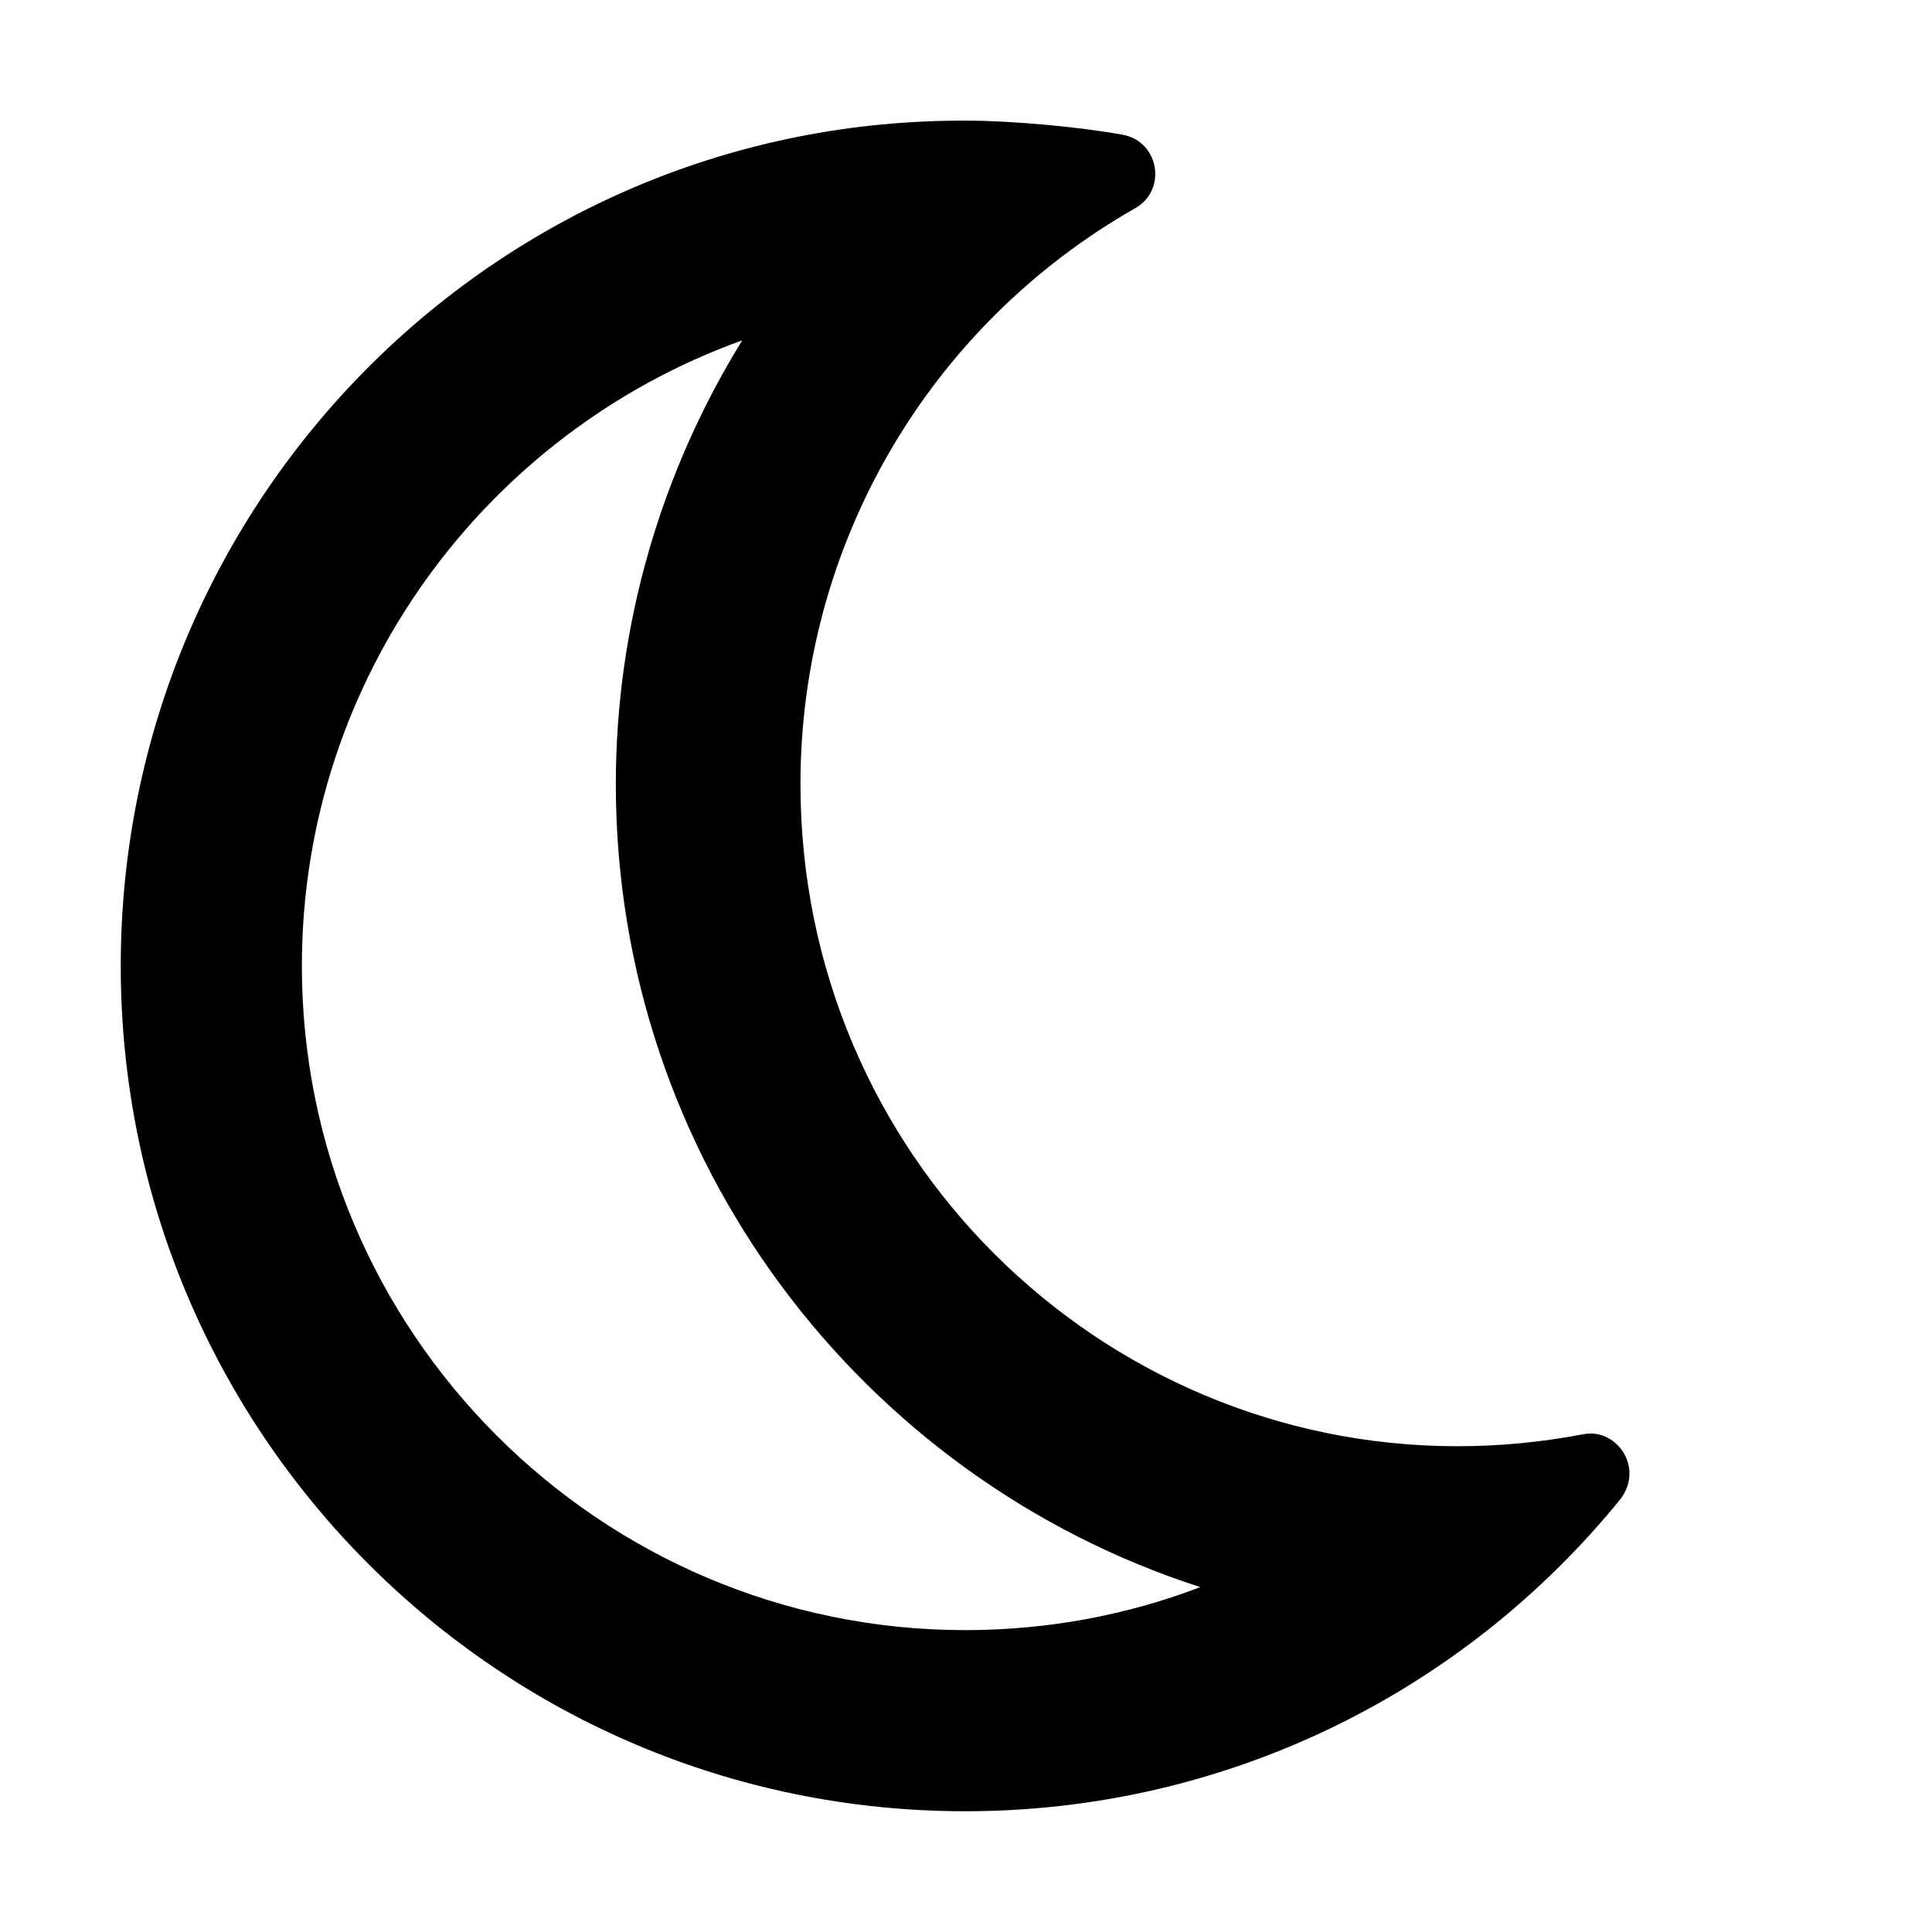
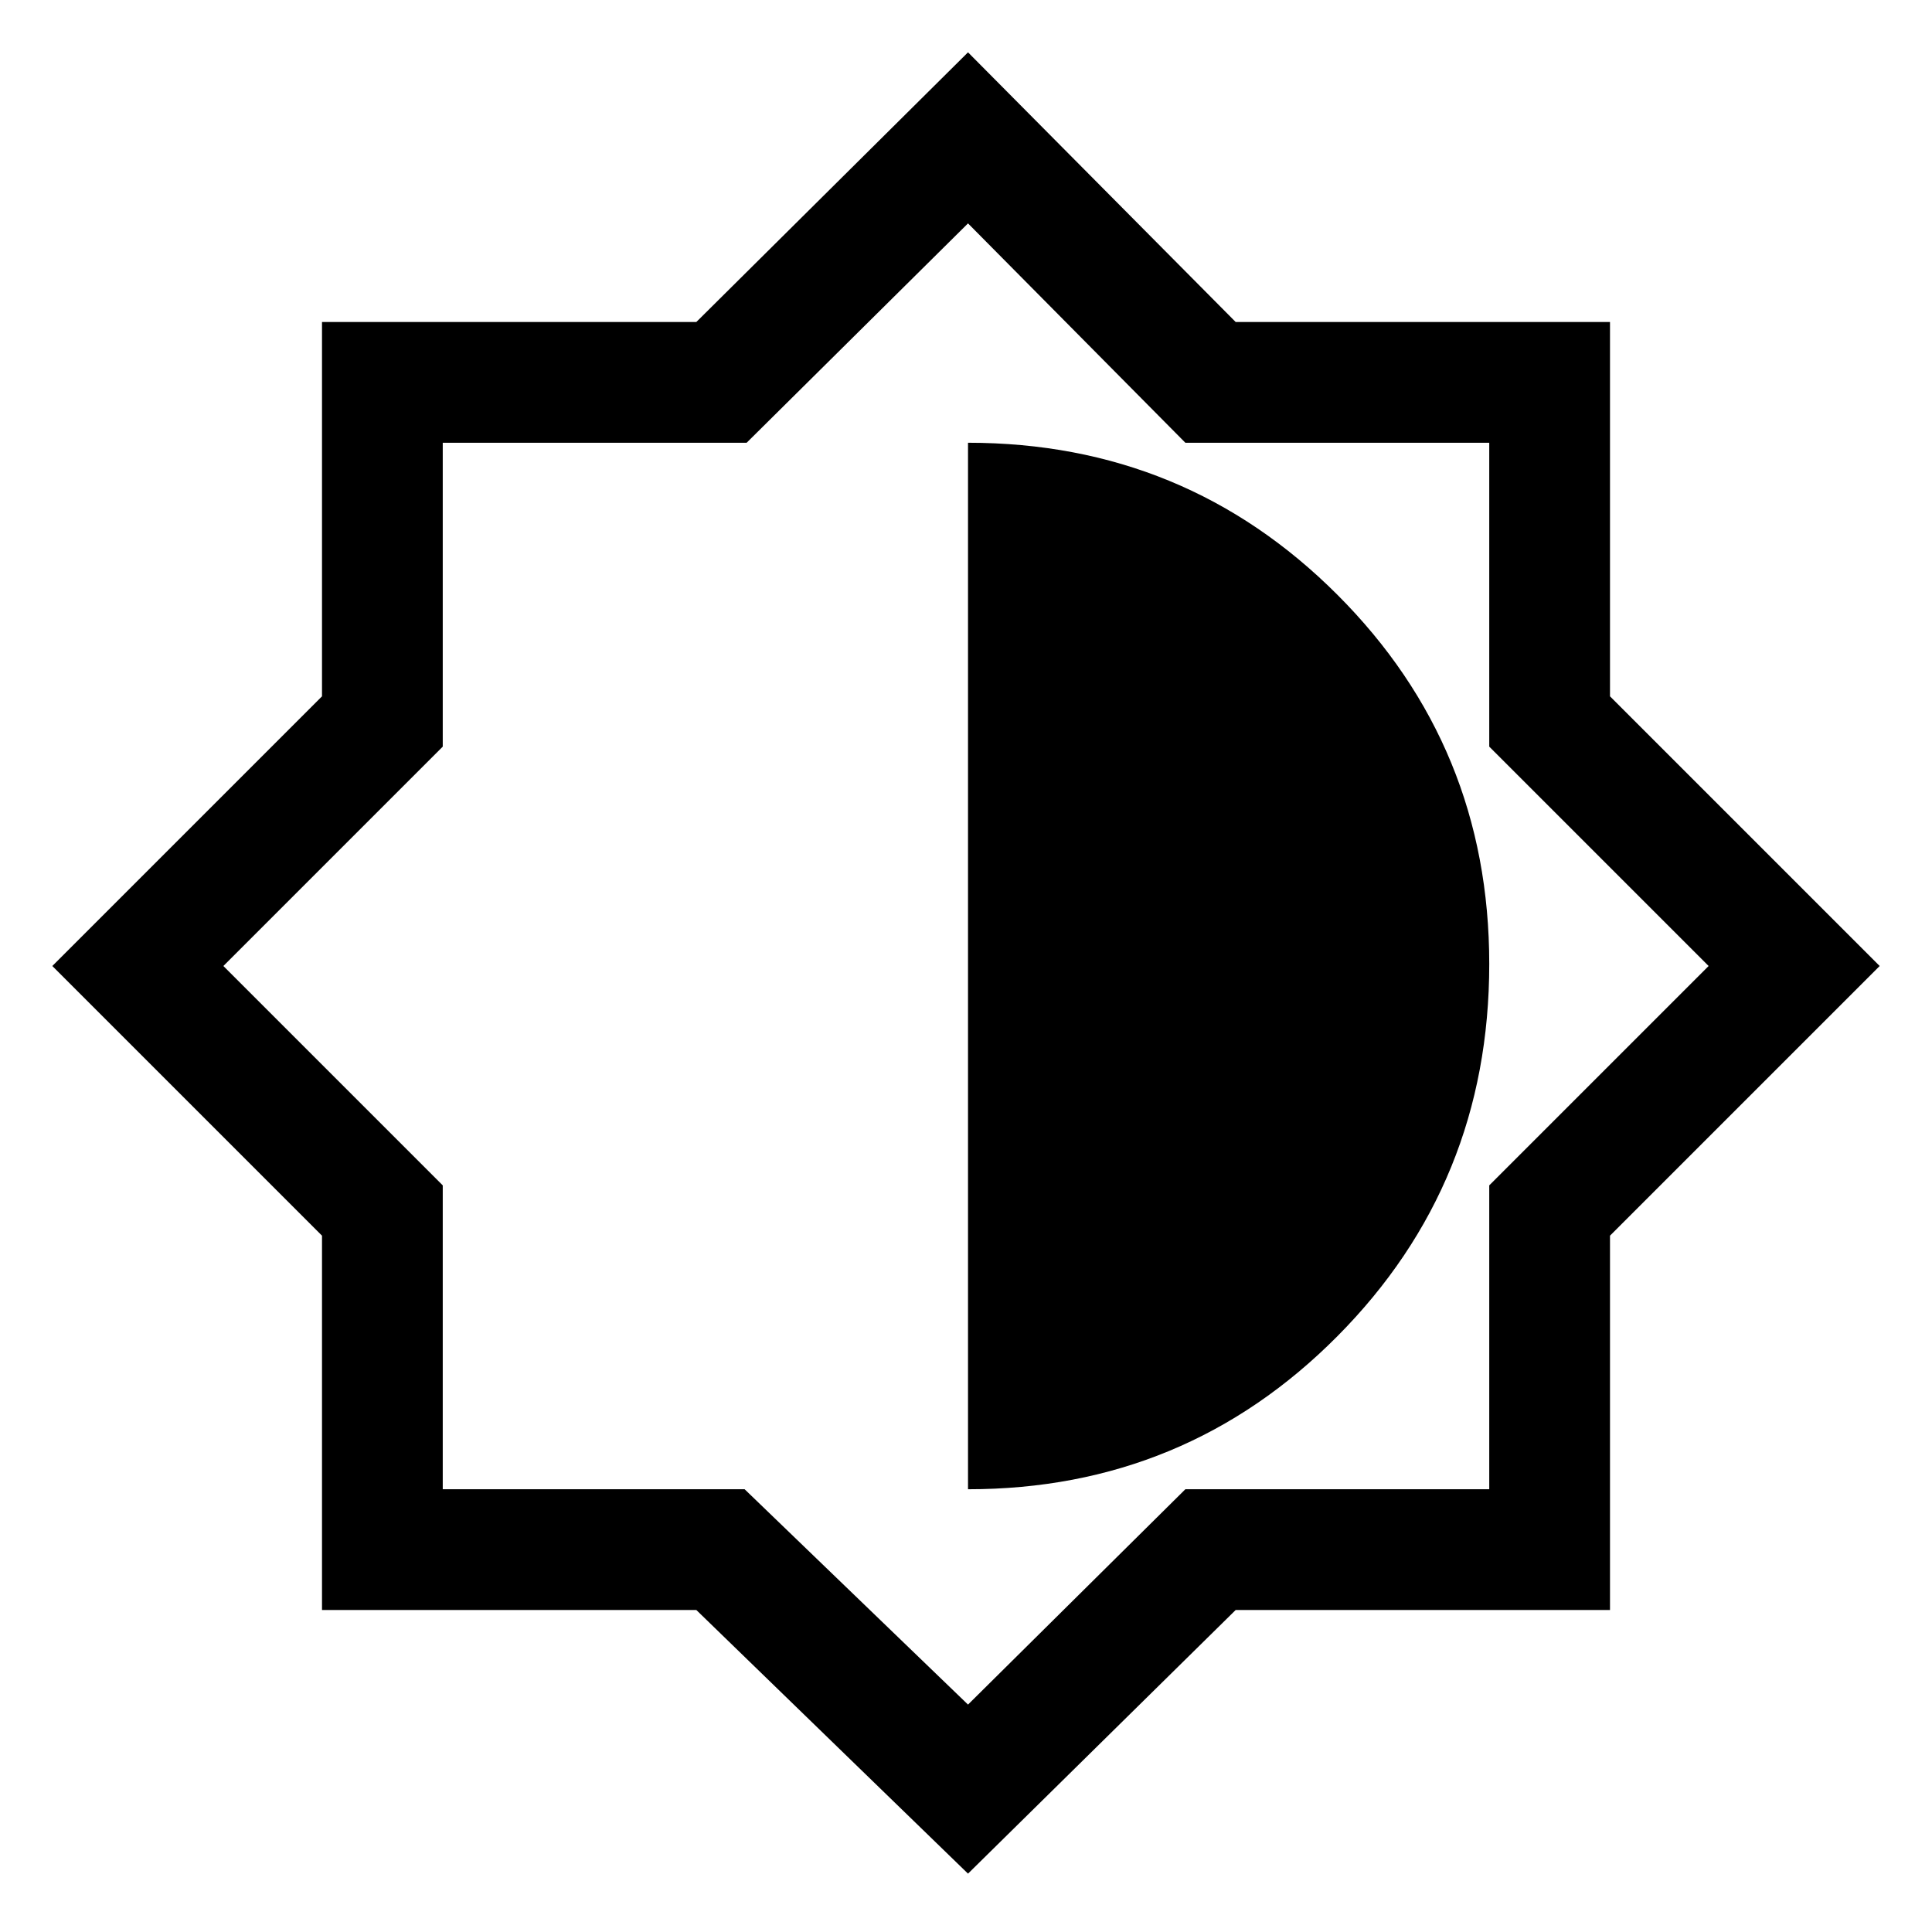
- <svg xmlns="http://www.w3.org/2000/svg" viewBox="0 0 512 512">
-   <path d="M421.6 379.9c-.664 0-1.35 .062-2.049 .195c-11.24 2.143-22.37 3.17-33.32 3.17c-94.81 0-174.1-77.14-174.1-175.5c0-63.19 33.79-121.3 88.73-152.6c8.467-4.812 6.339-17.66-3.279-19.44c-11.2-2.078-29.53-3.746-40.9-3.746C132.3 31.1 32 132.2 32 256c0 123.6 100.1 224 223.8 224c69.04 0 132.1-31.45 173.8-82.93C435.3 389.1 429.1 379.9 421.6 379.9zM255.8 432C158.9 432 80 353 80 256c0-76.32 48.77-141.4 116.7-165.8C175.2 125 163.2 165.6 163.2 207.8c0 99.44 65.13 183.9 154.9 212.8C298.5 428.1 277.4 432 255.8 432z" />
+ <svg xmlns="http://www.w3.org/2000/svg" height="48" width="48">
+   <path d="M24.05 46.55 17.3 40H8v-9.3L1.3 24 8 17.3V8h9.3l6.75-6.7L30.7 8H40v9.3l6.7 6.7-6.7 6.7V40h-9.3Zm0-9.55q5.4 0 9.175-3.8Q37 29.4 37 23.95q0-5.4-3.775-9.175Q29.45 11 24.05 11Zm0 5.35 5.4-5.35H37v-7.55L42.45 24 37 18.55V11h-7.55l-5.4-5.45-5.5 5.45H11v7.55L5.55 24 11 29.45V37h7.5ZM24 23.95Z" />
</svg>
